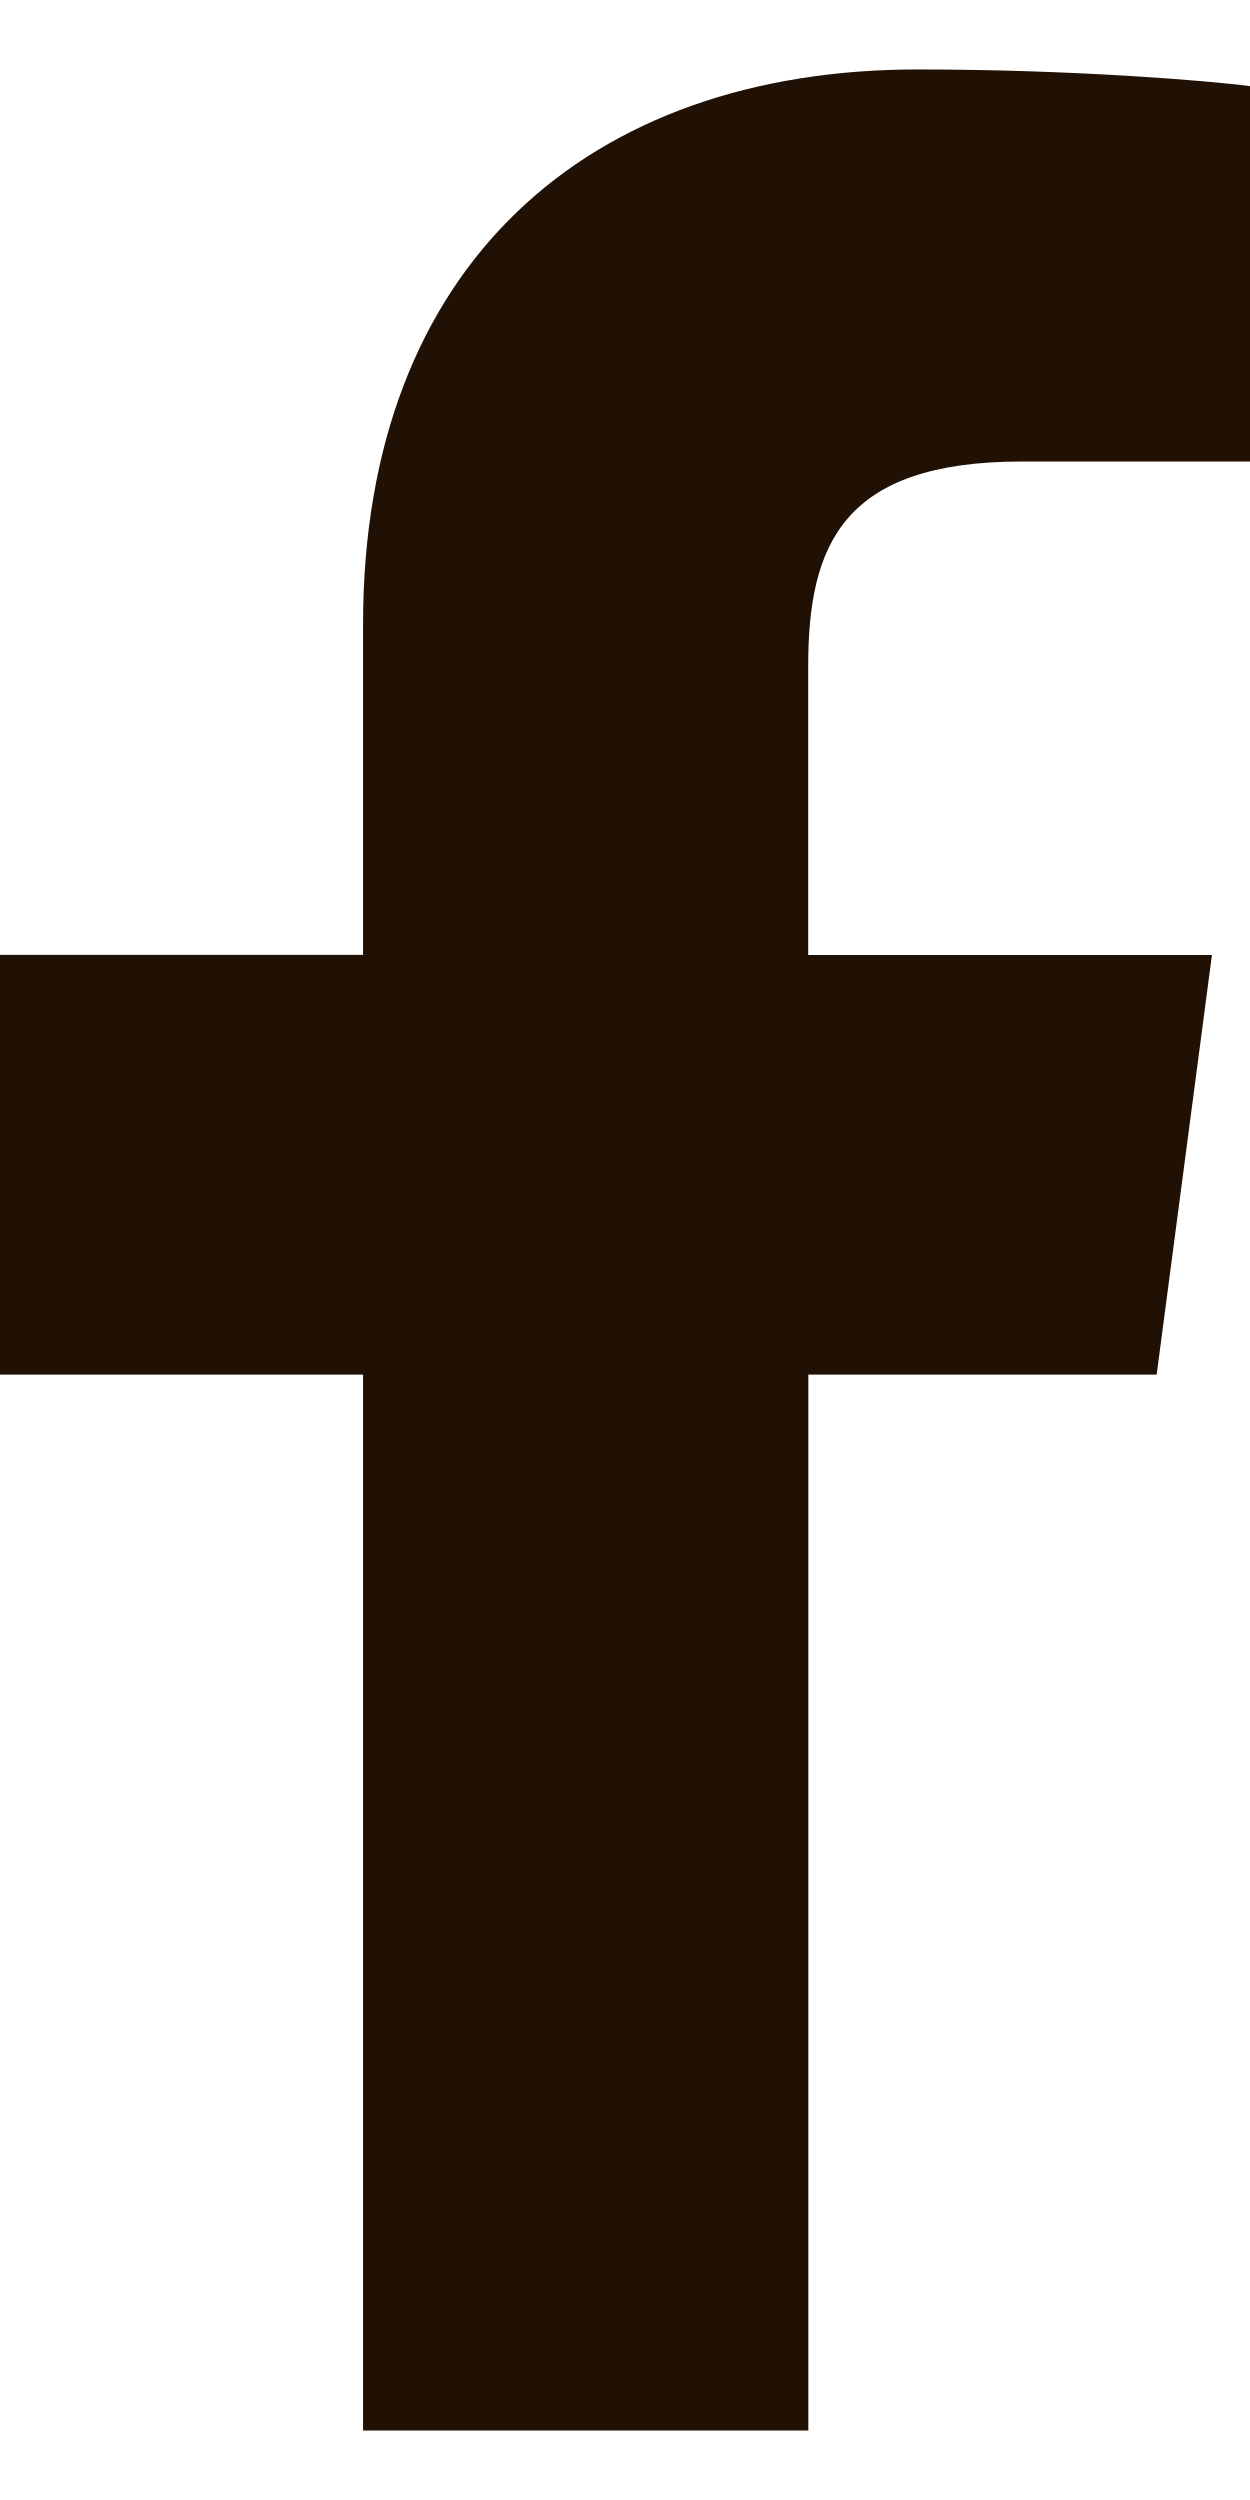
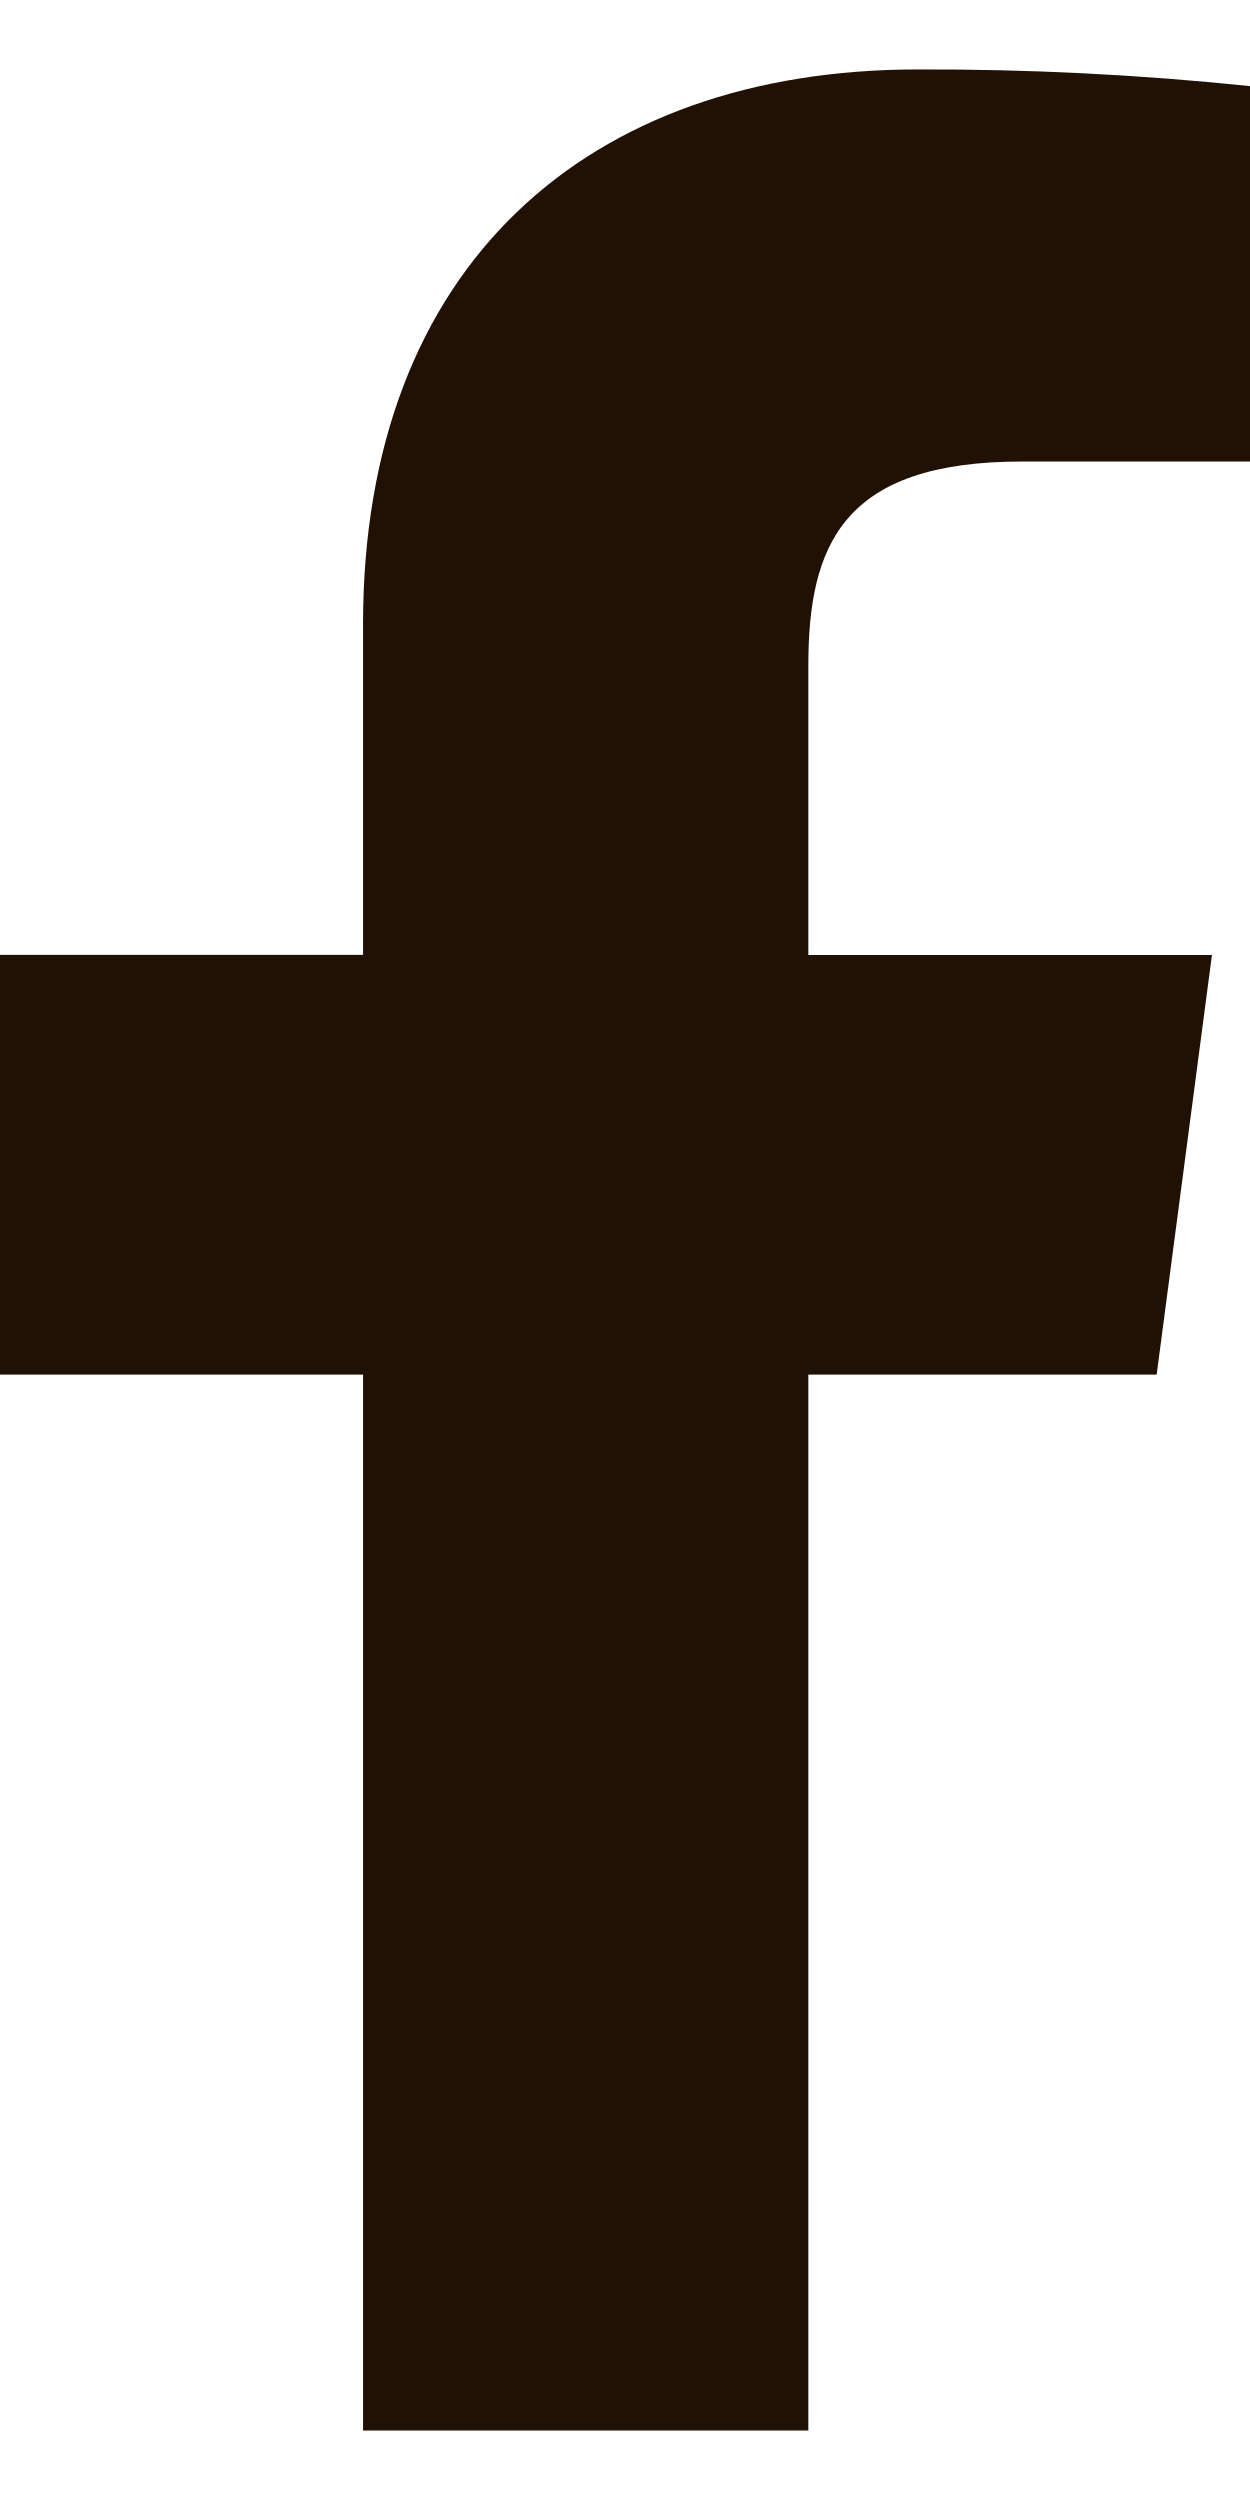
- <svg xmlns="http://www.w3.org/2000/svg" width="9" height="18" viewBox="0 0 9 18" fill="none">
-   <path d="M7.357 3.323H9V0.62C8.717 0.583 7.742 0.5 6.606 0.5C4.237 0.5 2.614 1.907 2.614 4.494V6.875H0V9.897H2.614V17.5H5.82V9.897H8.328L8.726 6.876H5.819V4.794C5.82 3.921 6.068 3.323 7.357 3.323Z" fill="#211105" />
+ <svg xmlns="http://www.w3.org/2000/svg" width="9" height="18" fill="none">
+   <path d="M7.357 3.323H9V.62A22.45 22.45 0 006.606.5C4.237.5 2.614 1.907 2.614 4.494v2.381H0v3.022h2.614V17.5H5.82V9.897h2.508l.398-3.021H5.82V4.794c0-.873.25-1.471 1.538-1.471z" fill="#211105" />
</svg>
